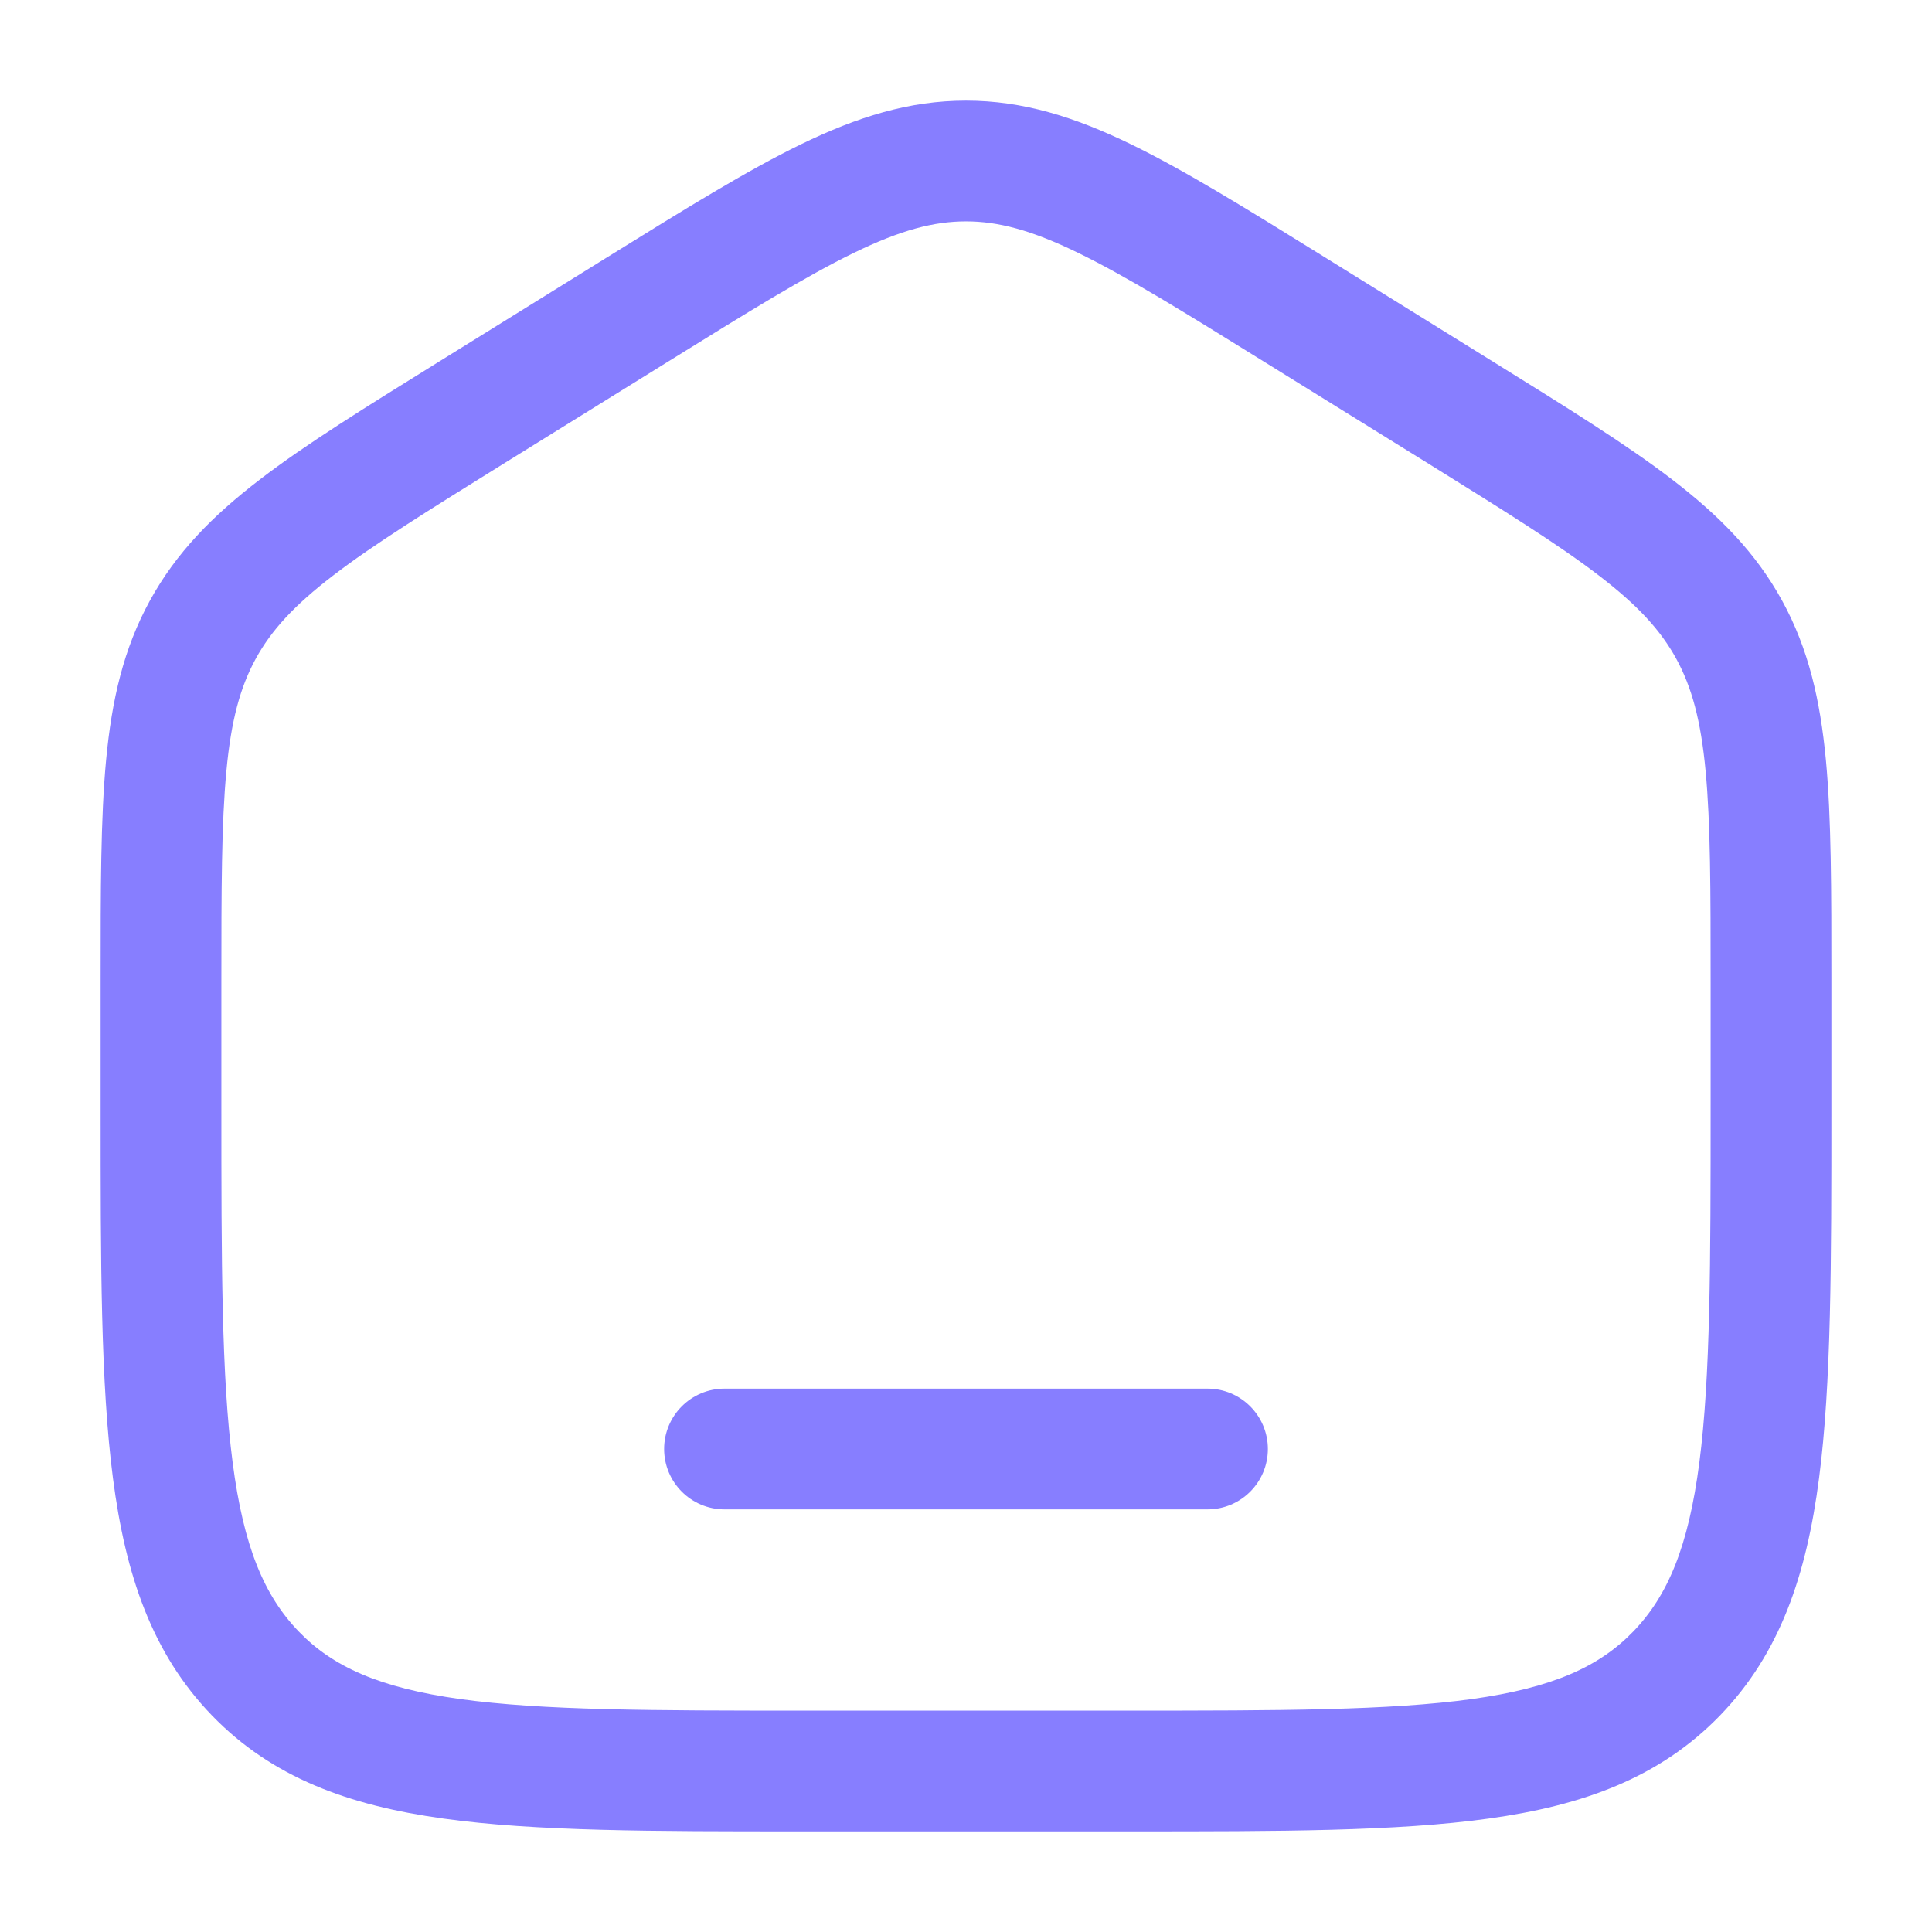
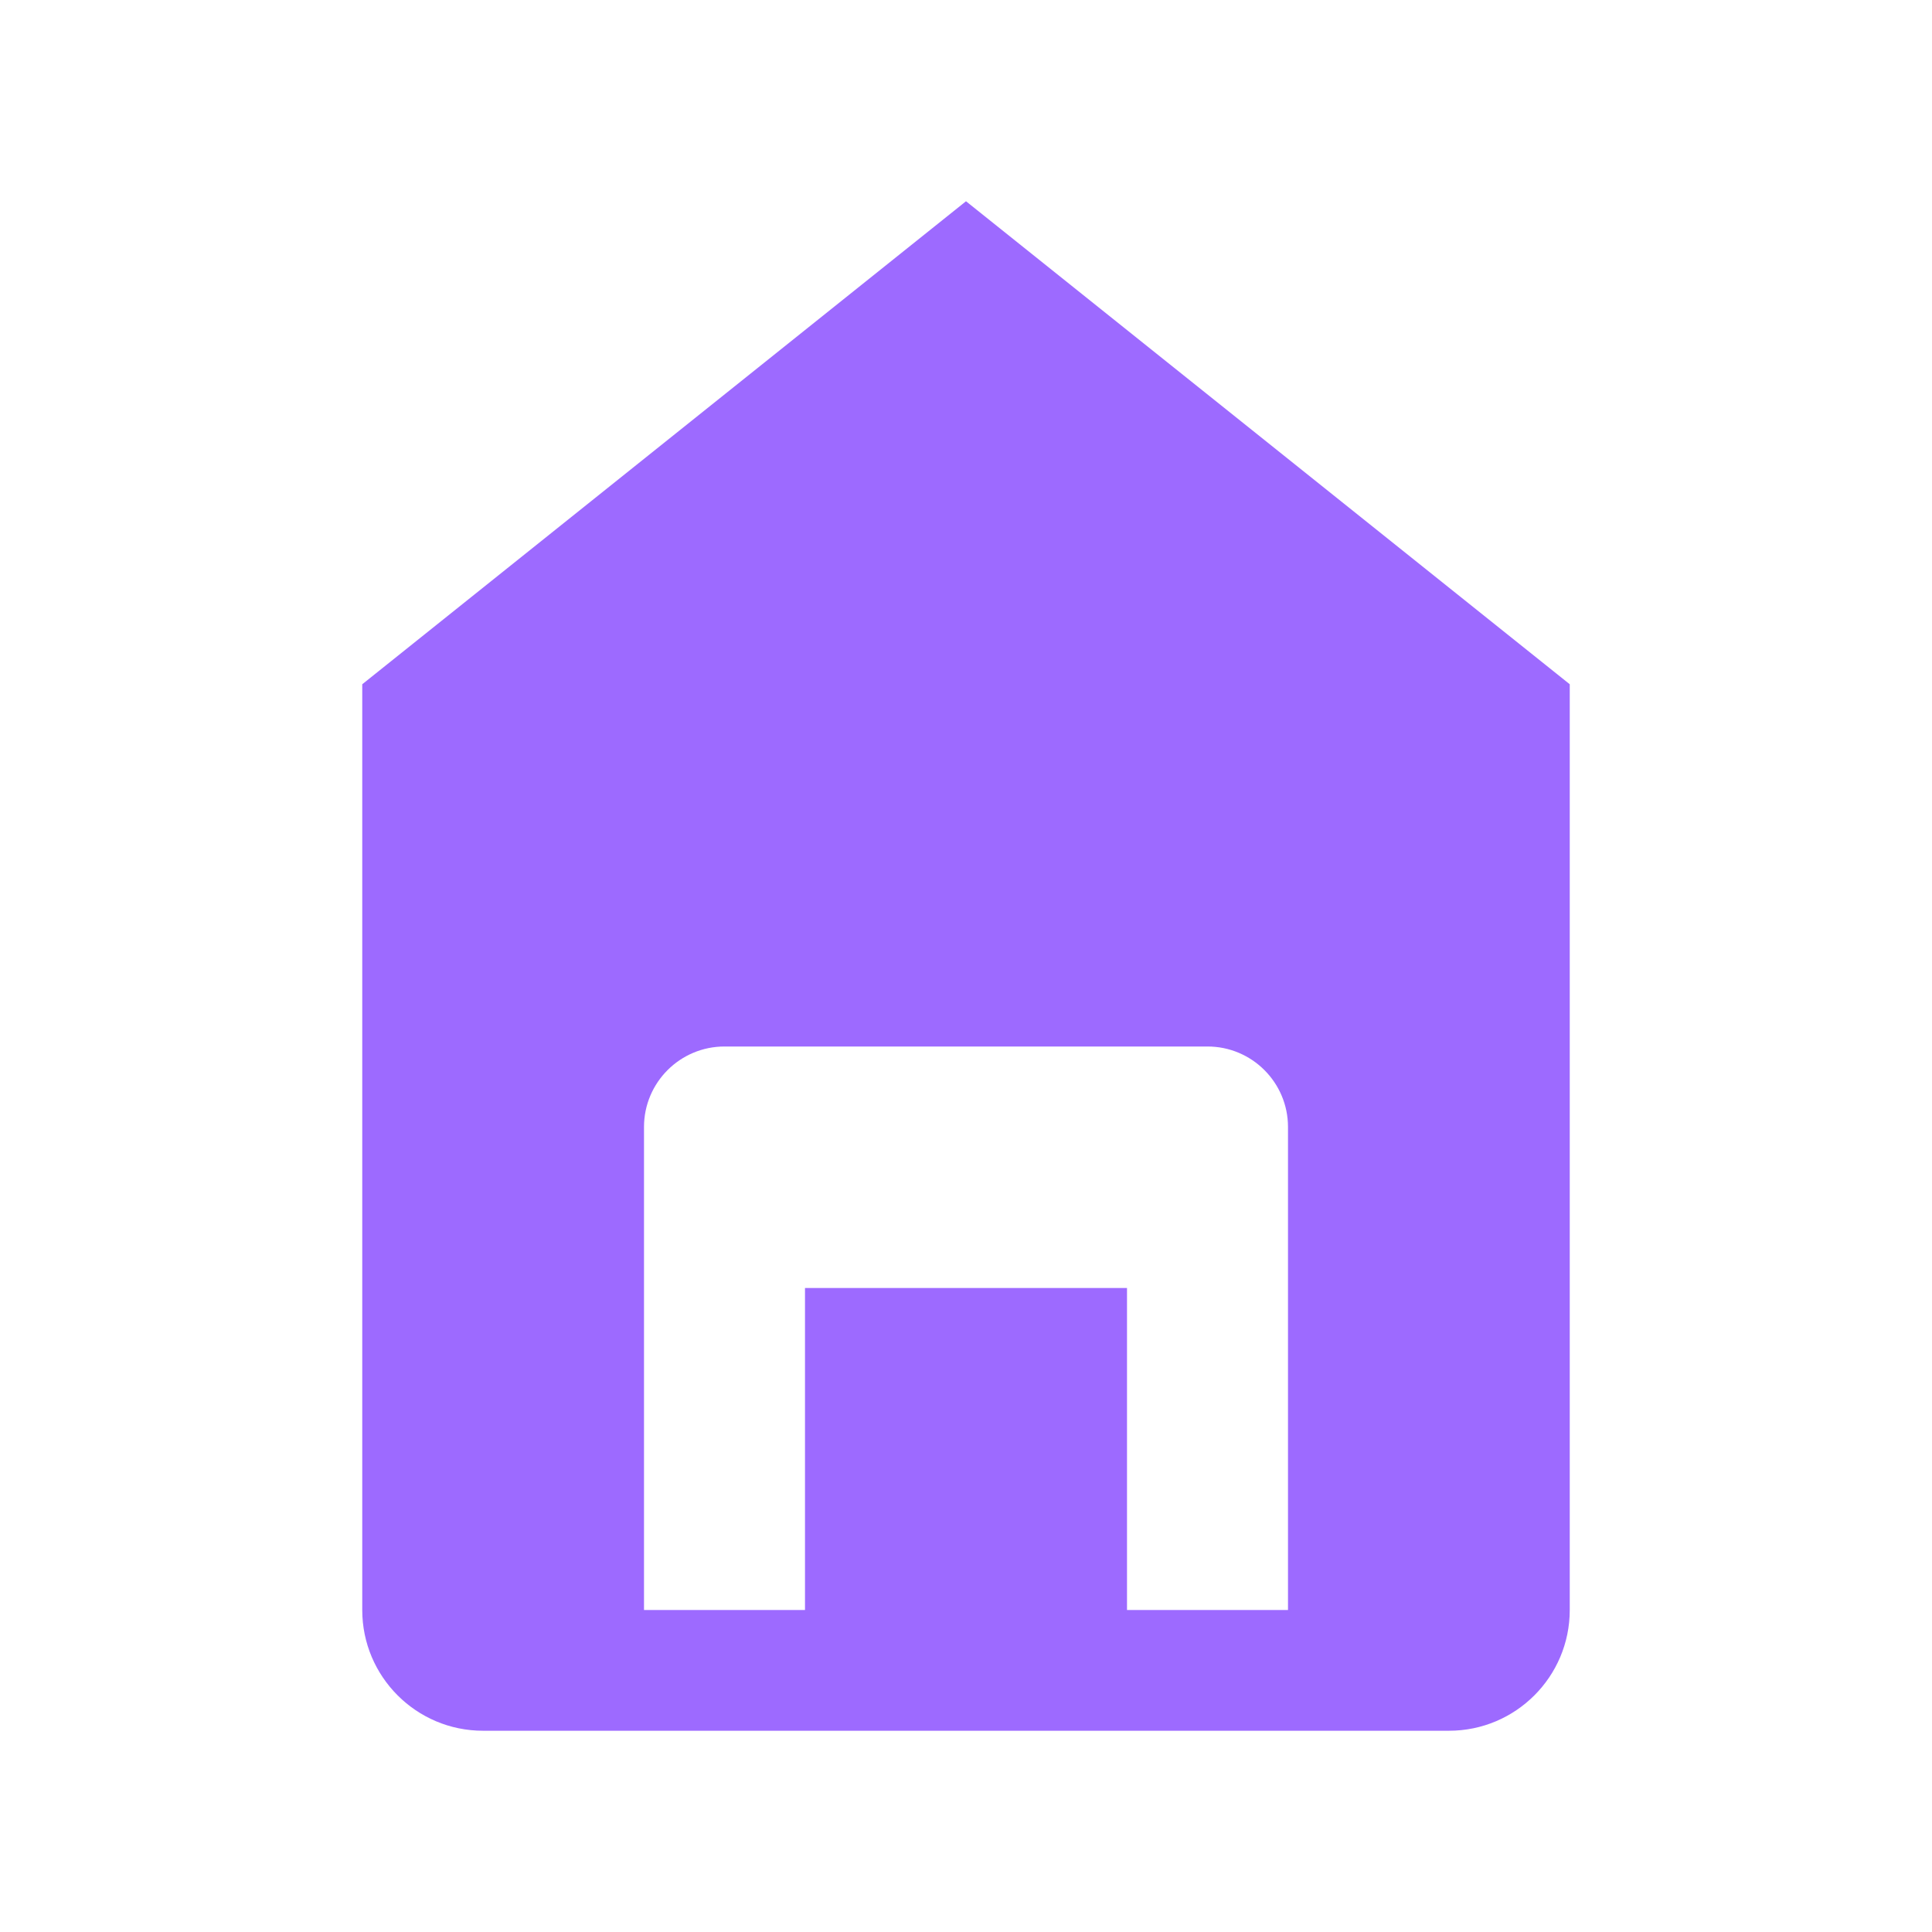
<svg xmlns="http://www.w3.org/2000/svg" width="24" height="24" viewBox="0 0 24 24" fill="none">
-   <path d="M9 17.25C8.586 17.25 8.25 17.586 8.25 18C8.25 18.414 8.586 18.75 9 18.75H15C15.414 18.75 15.75 18.414 15.75 18C15.75 17.586 15.414 17.25 15 17.25H9Z" fill="#877EFF" />
-   <path fill-rule="evenodd" clip-rule="evenodd" d="M12 1.25C11.292 1.25 10.649 1.453 9.951 1.792C9.276 2.12 8.496 2.604 7.523 3.208L5.456 4.491C4.535 5.063 3.797 5.52 3.229 5.956C2.64 6.407 2.188 6.866 1.861 7.463C1.535 8.058 1.389 8.692 1.318 9.441C1.25 10.166 1.25 11.054 1.25 12.167V13.78C1.25 15.684 1.25 17.187 1.403 18.362C1.559 19.567 1.889 20.54 2.632 21.309C3.38 22.082 4.33 22.428 5.508 22.591C6.648 22.75 8.106 22.75 9.942 22.75H14.058C15.894 22.75 17.352 22.75 18.492 22.591C19.669 22.428 20.62 22.082 21.368 21.309C22.111 20.54 22.441 19.567 22.597 18.362C22.75 17.187 22.75 15.684 22.75 13.78V12.167C22.75 11.054 22.75 10.166 22.682 9.441C22.611 8.692 22.465 8.058 22.139 7.463C21.812 6.866 21.36 6.407 20.771 5.956C20.203 5.52 19.465 5.063 18.544 4.491L16.477 3.208C15.504 2.604 14.724 2.12 14.049 1.792C13.351 1.453 12.708 1.25 12 1.25ZM8.28 4.504C9.295 3.874 10.009 3.432 10.607 3.141C11.188 2.858 11.6 2.75 12 2.75C12.4 2.75 12.812 2.858 13.393 3.141C13.991 3.432 14.705 3.874 15.72 4.504L17.721 5.745C18.681 6.342 19.356 6.761 19.859 7.147C20.349 7.522 20.63 7.831 20.823 8.183C21.016 8.536 21.129 8.949 21.188 9.581C21.249 10.229 21.25 11.046 21.25 12.204V13.725C21.25 15.696 21.248 17.101 21.11 18.168C20.974 19.216 20.717 19.824 20.289 20.267C19.865 20.706 19.287 20.966 18.286 21.106C17.26 21.248 15.908 21.25 14 21.25H10C8.092 21.25 6.74 21.248 5.714 21.106C4.713 20.966 4.135 20.706 3.711 20.267C3.283 19.824 3.026 19.216 2.89 18.168C2.751 17.101 2.75 15.696 2.75 13.725V12.204C2.75 11.046 2.751 10.229 2.812 9.581C2.871 8.949 2.984 8.536 3.177 8.183C3.37 7.831 3.651 7.522 4.141 7.147C4.644 6.761 5.319 6.342 6.28 5.745L8.28 4.504Z" fill="#877EFF" />
+   <defs>
+     <linearGradient id="homebaseGradient" x1="2" y1="2" x2="22" y2="22">
+       <stop offset="0%" stop-color="#9D6AFF" />
+       <stop offset="100%" stop-color="#5B21FF" />
+     </linearGradient>
+   </defs>
+   <path fill-rule="evenodd" clip-rule="evenodd" d="M12 2.5L4.5 8.5V20C4.5 20.828 5.172 21.5 6 21.5H18C18.828 21.5 19.5 20.828 19.5 20V8.5L12 2.5ZM8 14C8 13.448 8.448 13 9 13H15C15.552 13 16 13.448 16 14V20H14V16H10V20H8V14Z" fill="url(#homebaseGradient)" />
</svg>
